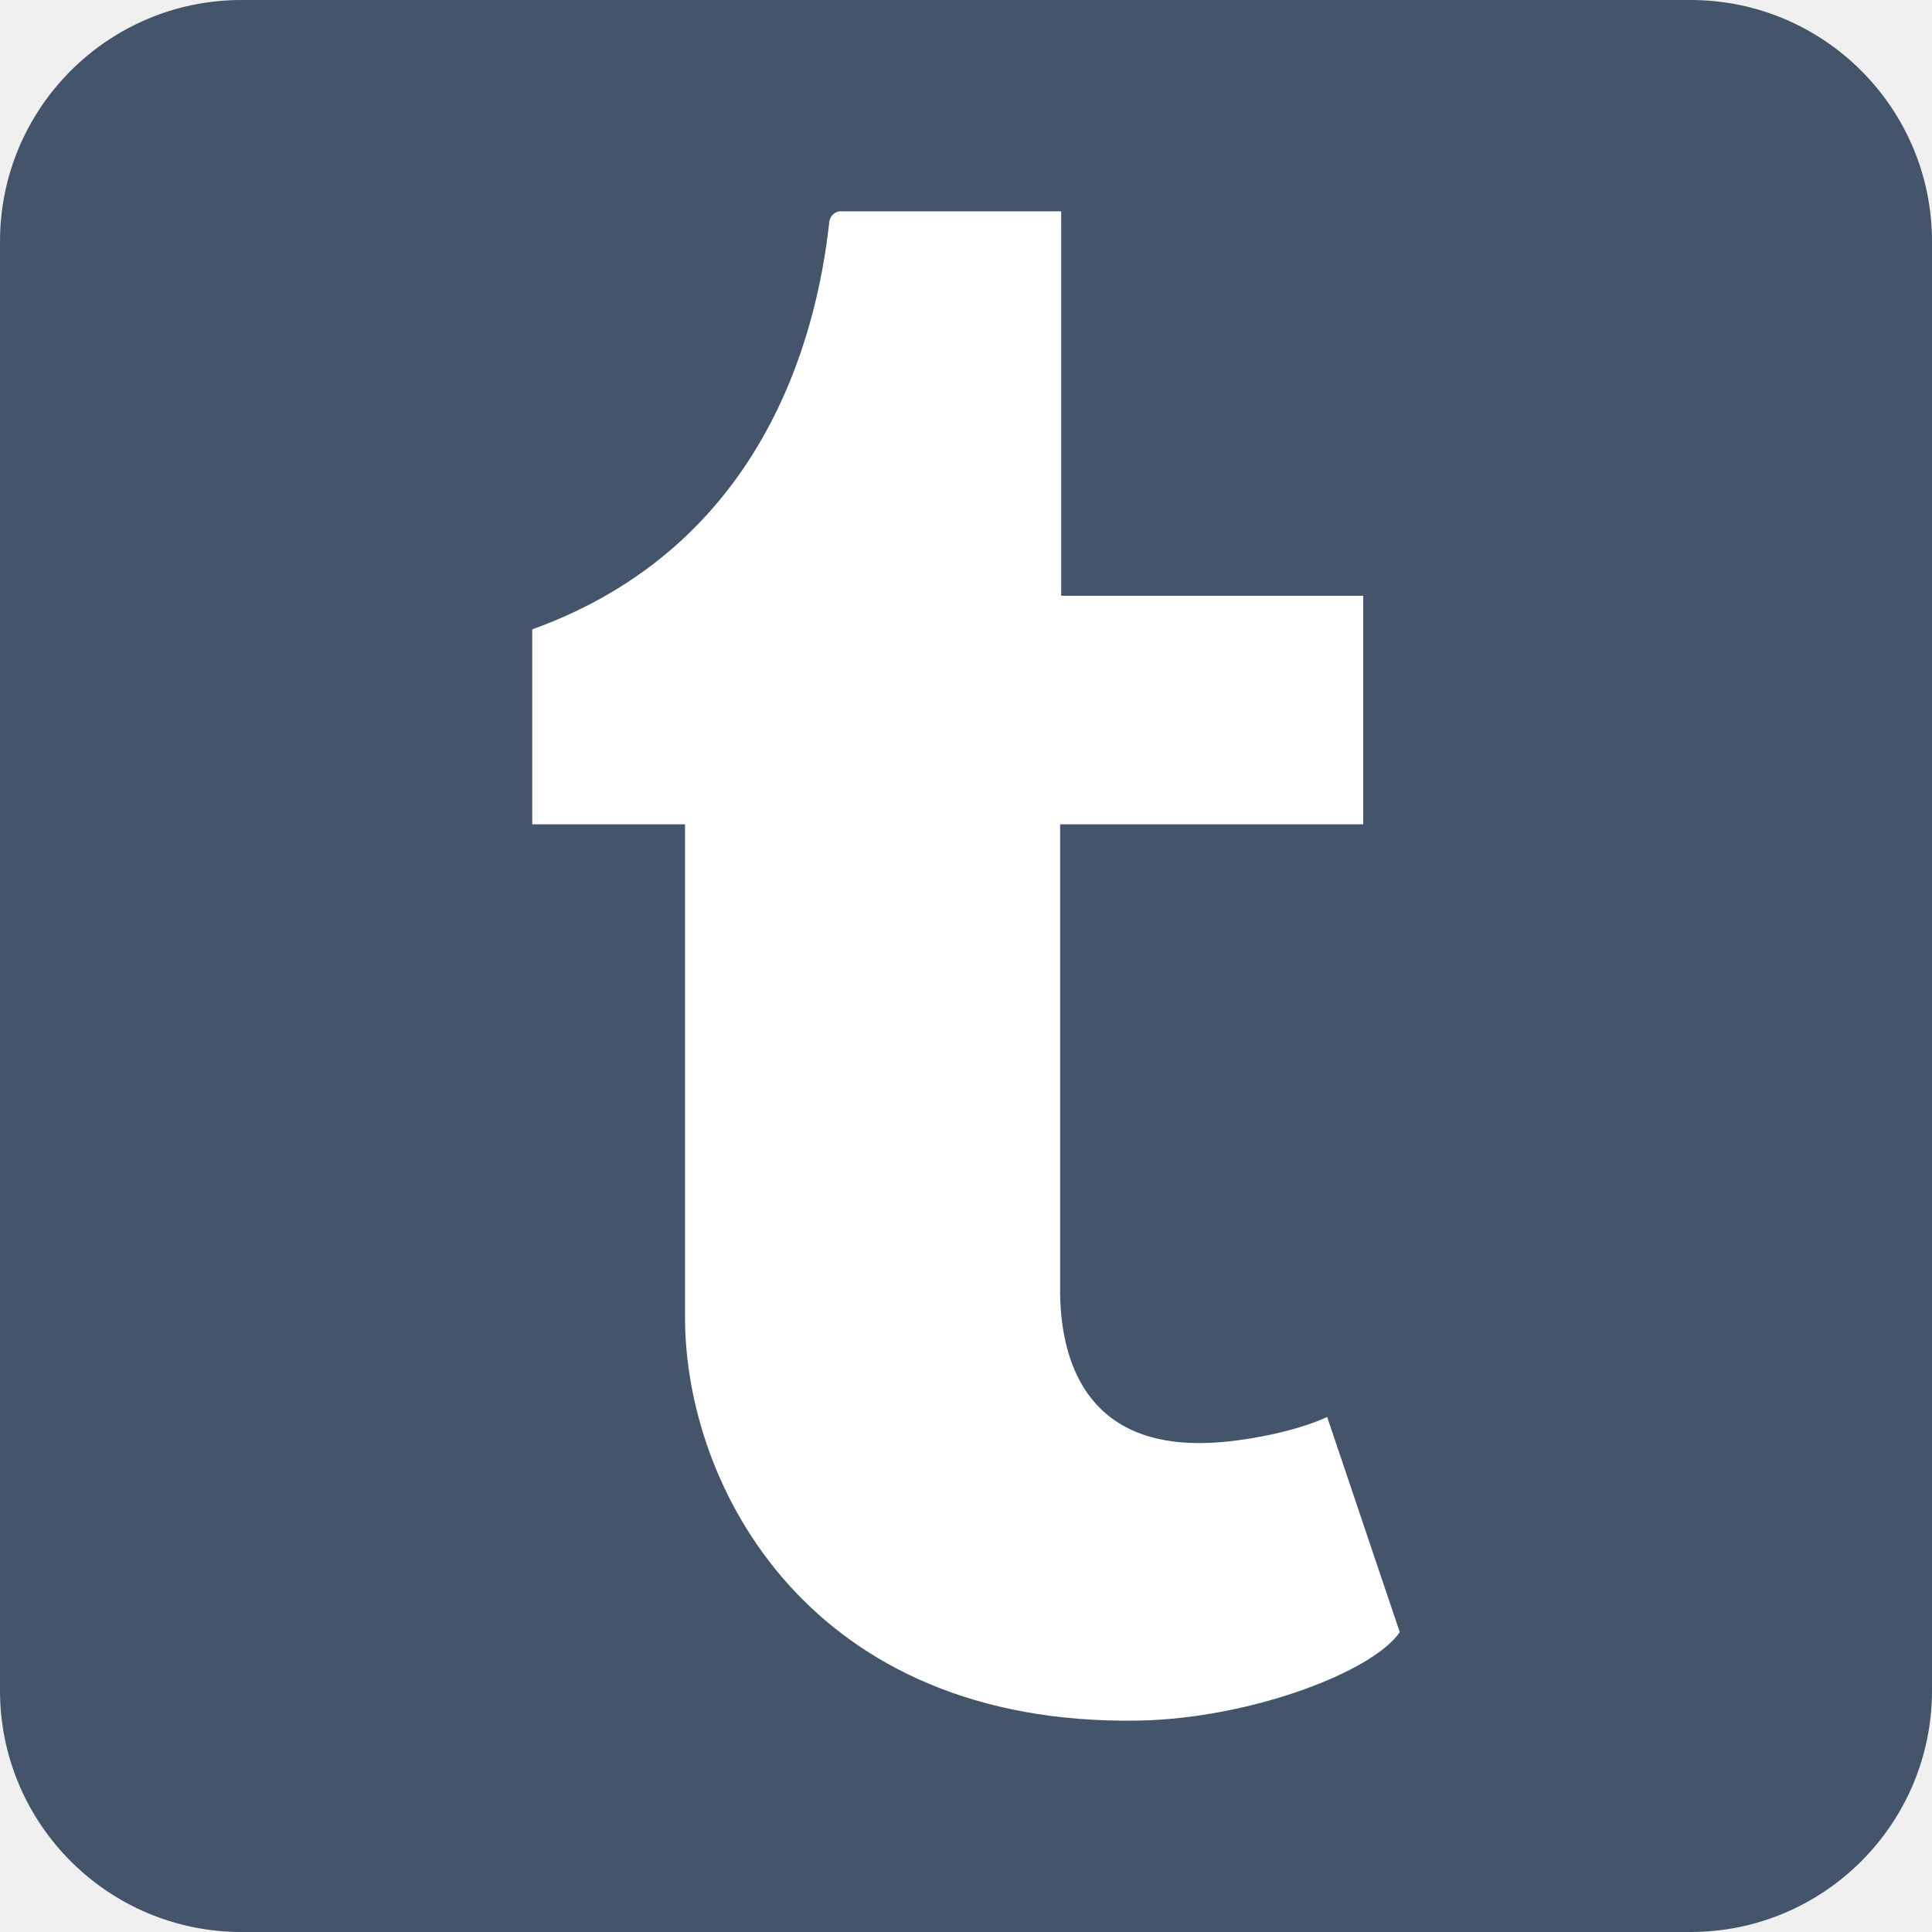
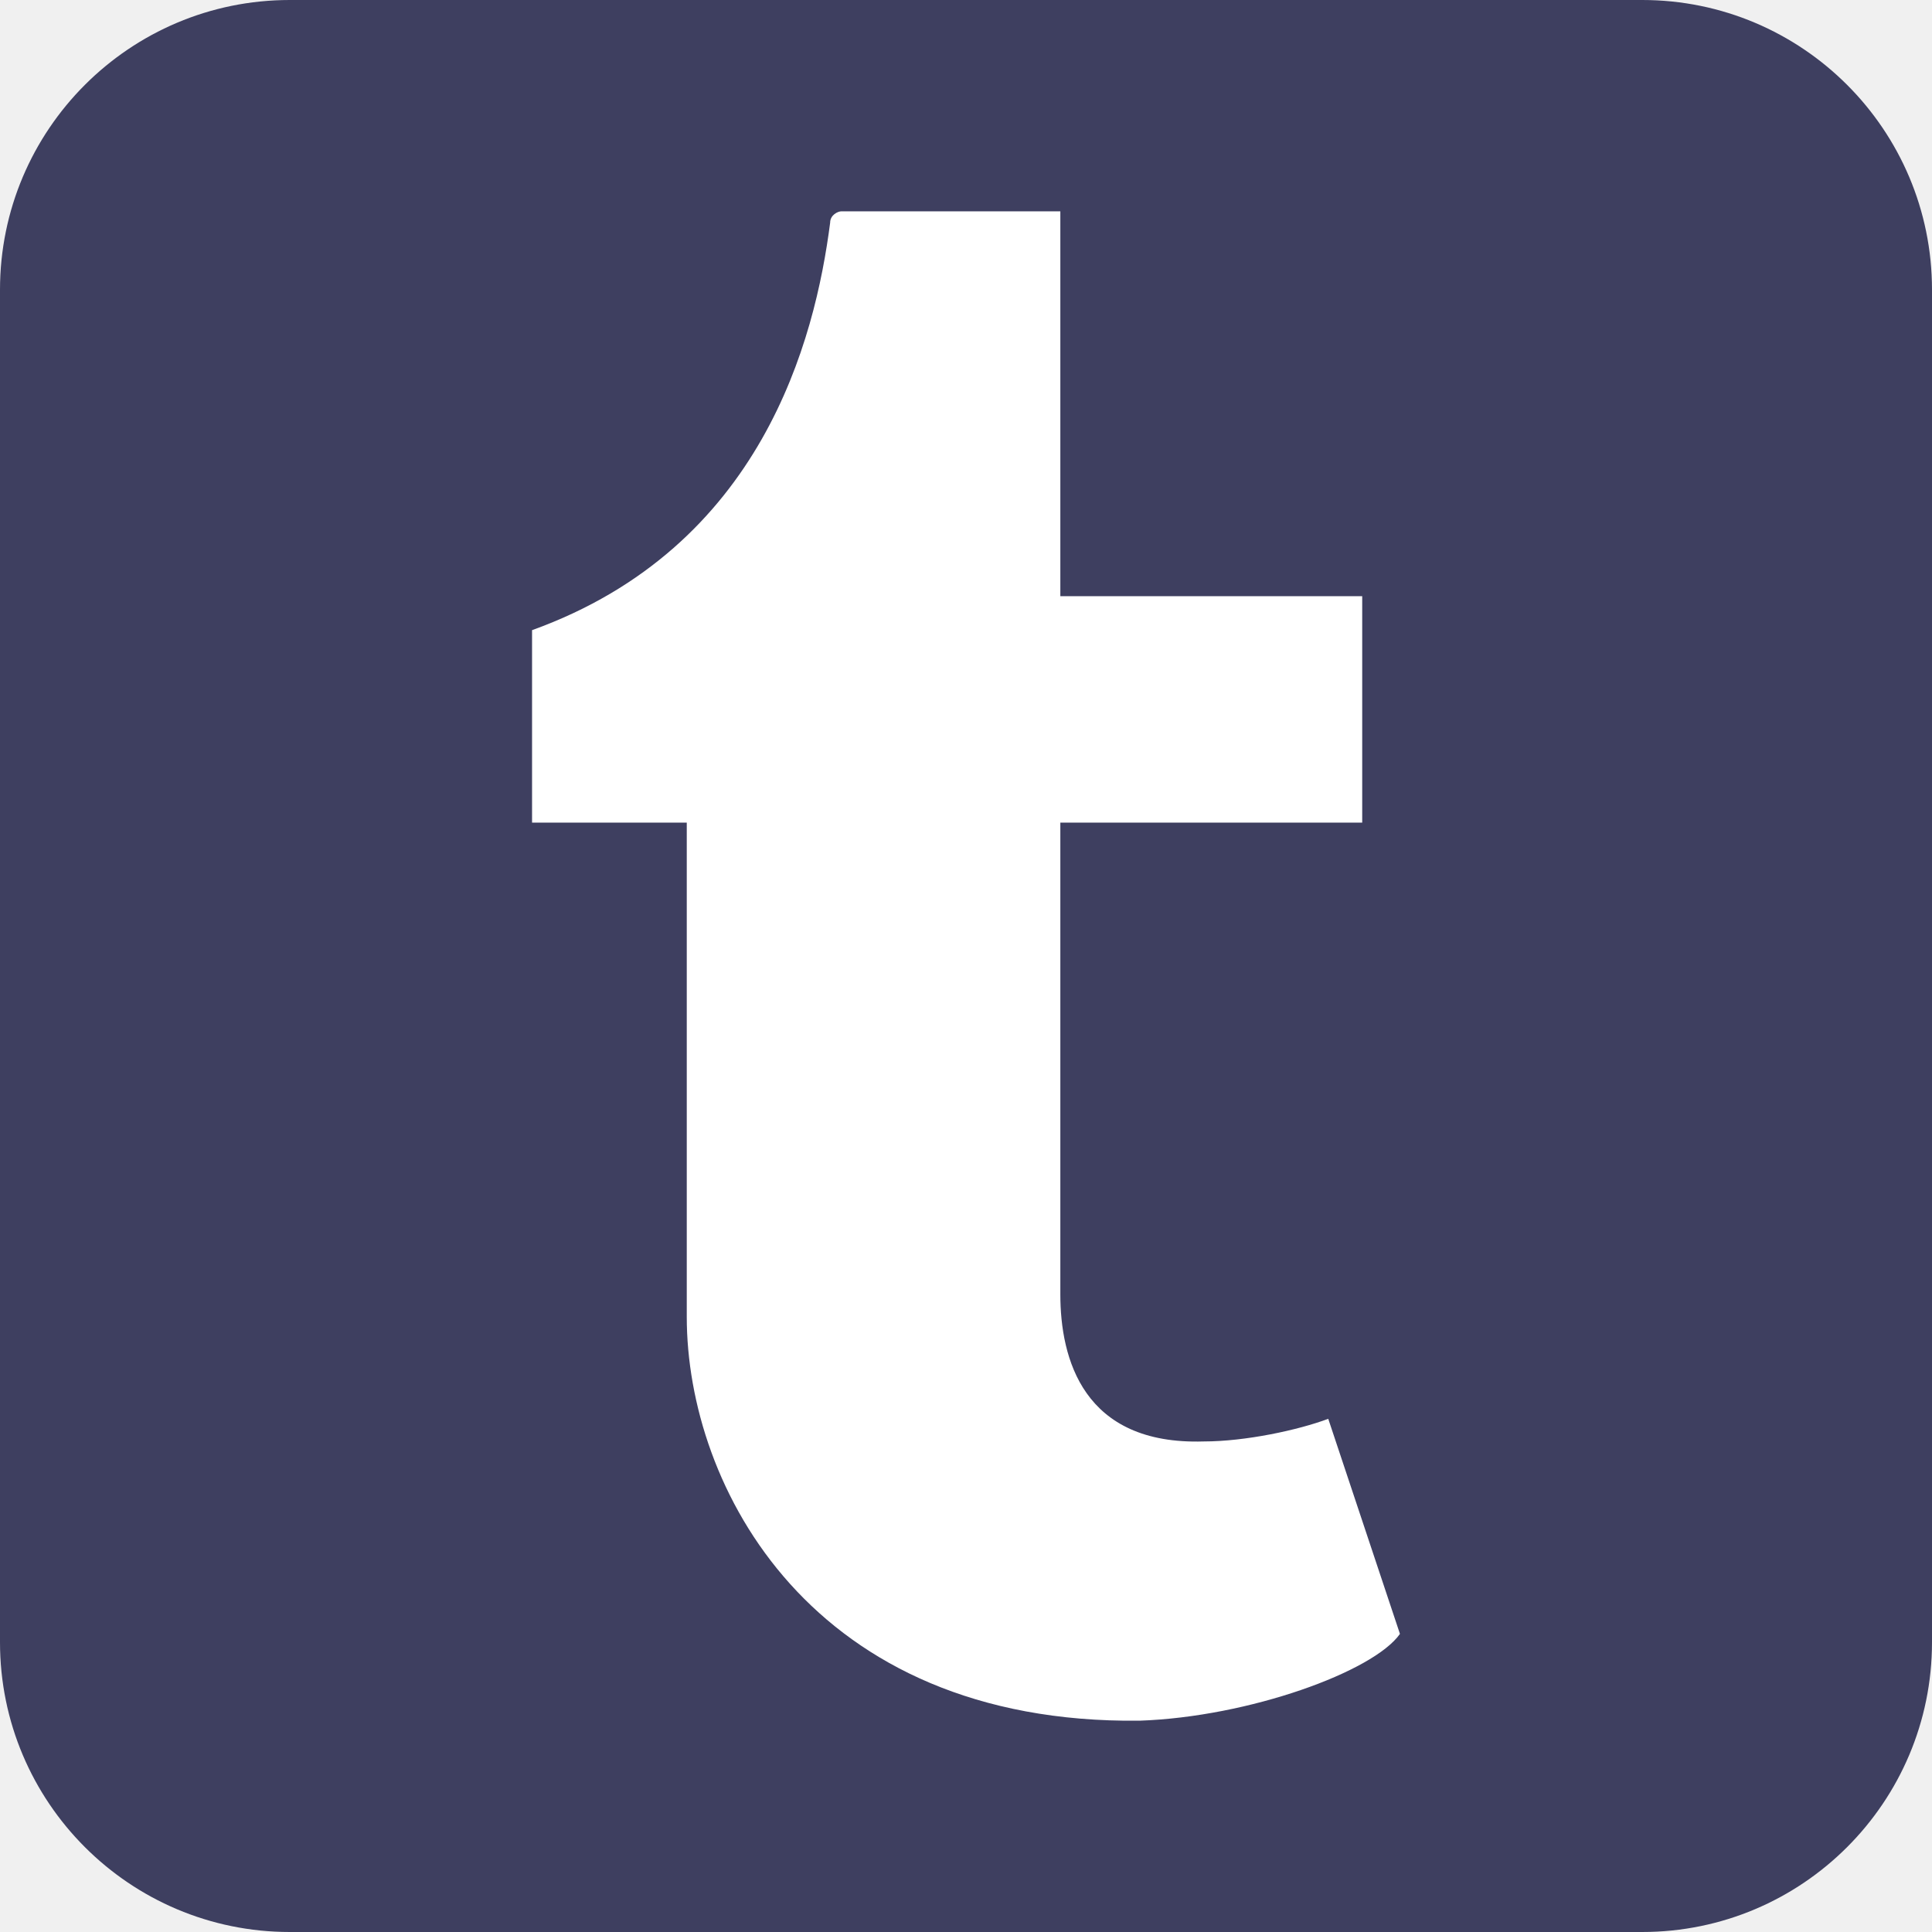
- <svg xmlns="http://www.w3.org/2000/svg" height="512" viewBox="0 0 512 512" width="512">
-   <rect height="512" rx="64" ry="64" width="512" fill="#44556b" />
-   <path d="M351.707 375.507c-7.435 3.546-21.659 6.631-32.265 6.899-32.027.85-38.238-22.499-38.499-39.424V218.456h80.326v-60.563H281.221V56H222.643c-.968 0-2.654.836-2.89 2.98-3.426 31.185-18.016 85.93-78.702 107.811v51.664h40.487v130.688c0 44.757 33.009 108.329 120.145 106.829 29.404-.504 62.057-12.815 69.266-23.44l-19.241-57.026" fill="#fff" />
+ <svg xmlns="http://www.w3.org/2000/svg" viewBox="0 0 512 512">
+   <rect fill="#3e3f60" height="512" rx="15%" width="512" />
+   <path d="m352 376c-8 3-22 6-33 6-32 1-38-22-38-39v-125h80v-60h-80v-102h-58c-1 0-3 1-3 3-4 31-18 86-79 108v51h41v131c0 45 33 108 120 107 29-1 62-13 69-23z" fill="#fff" />
</svg>
